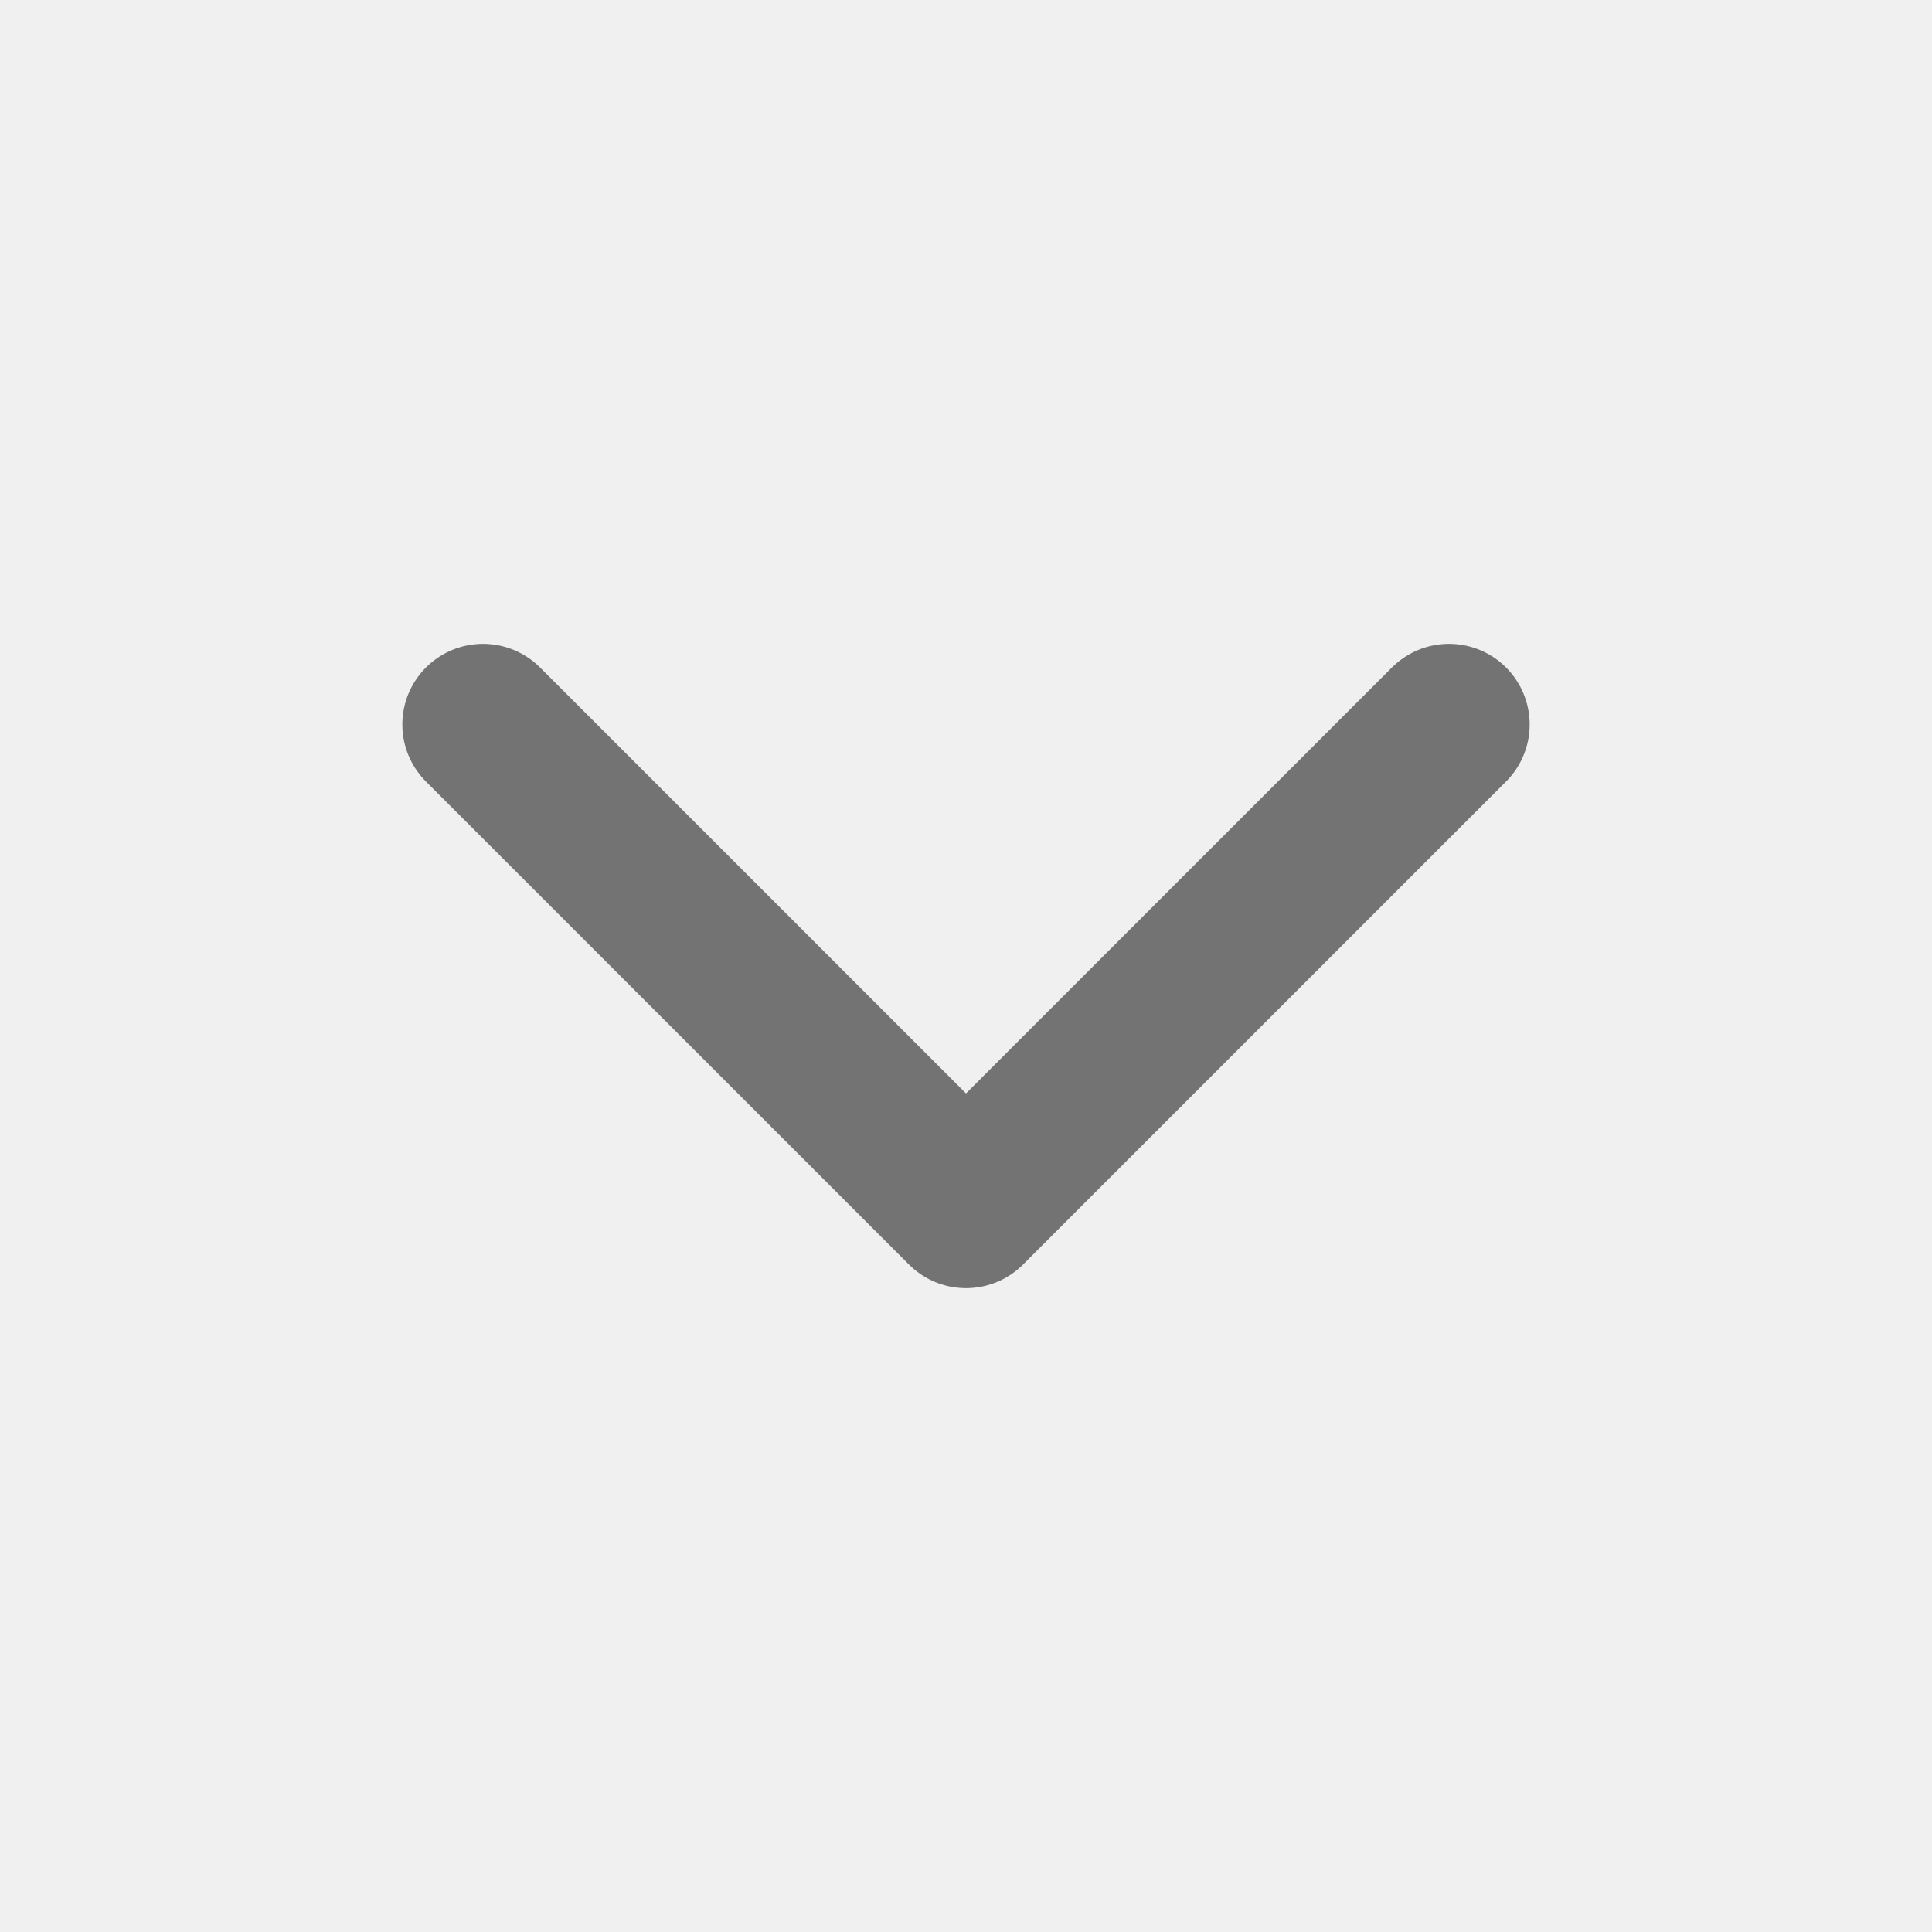
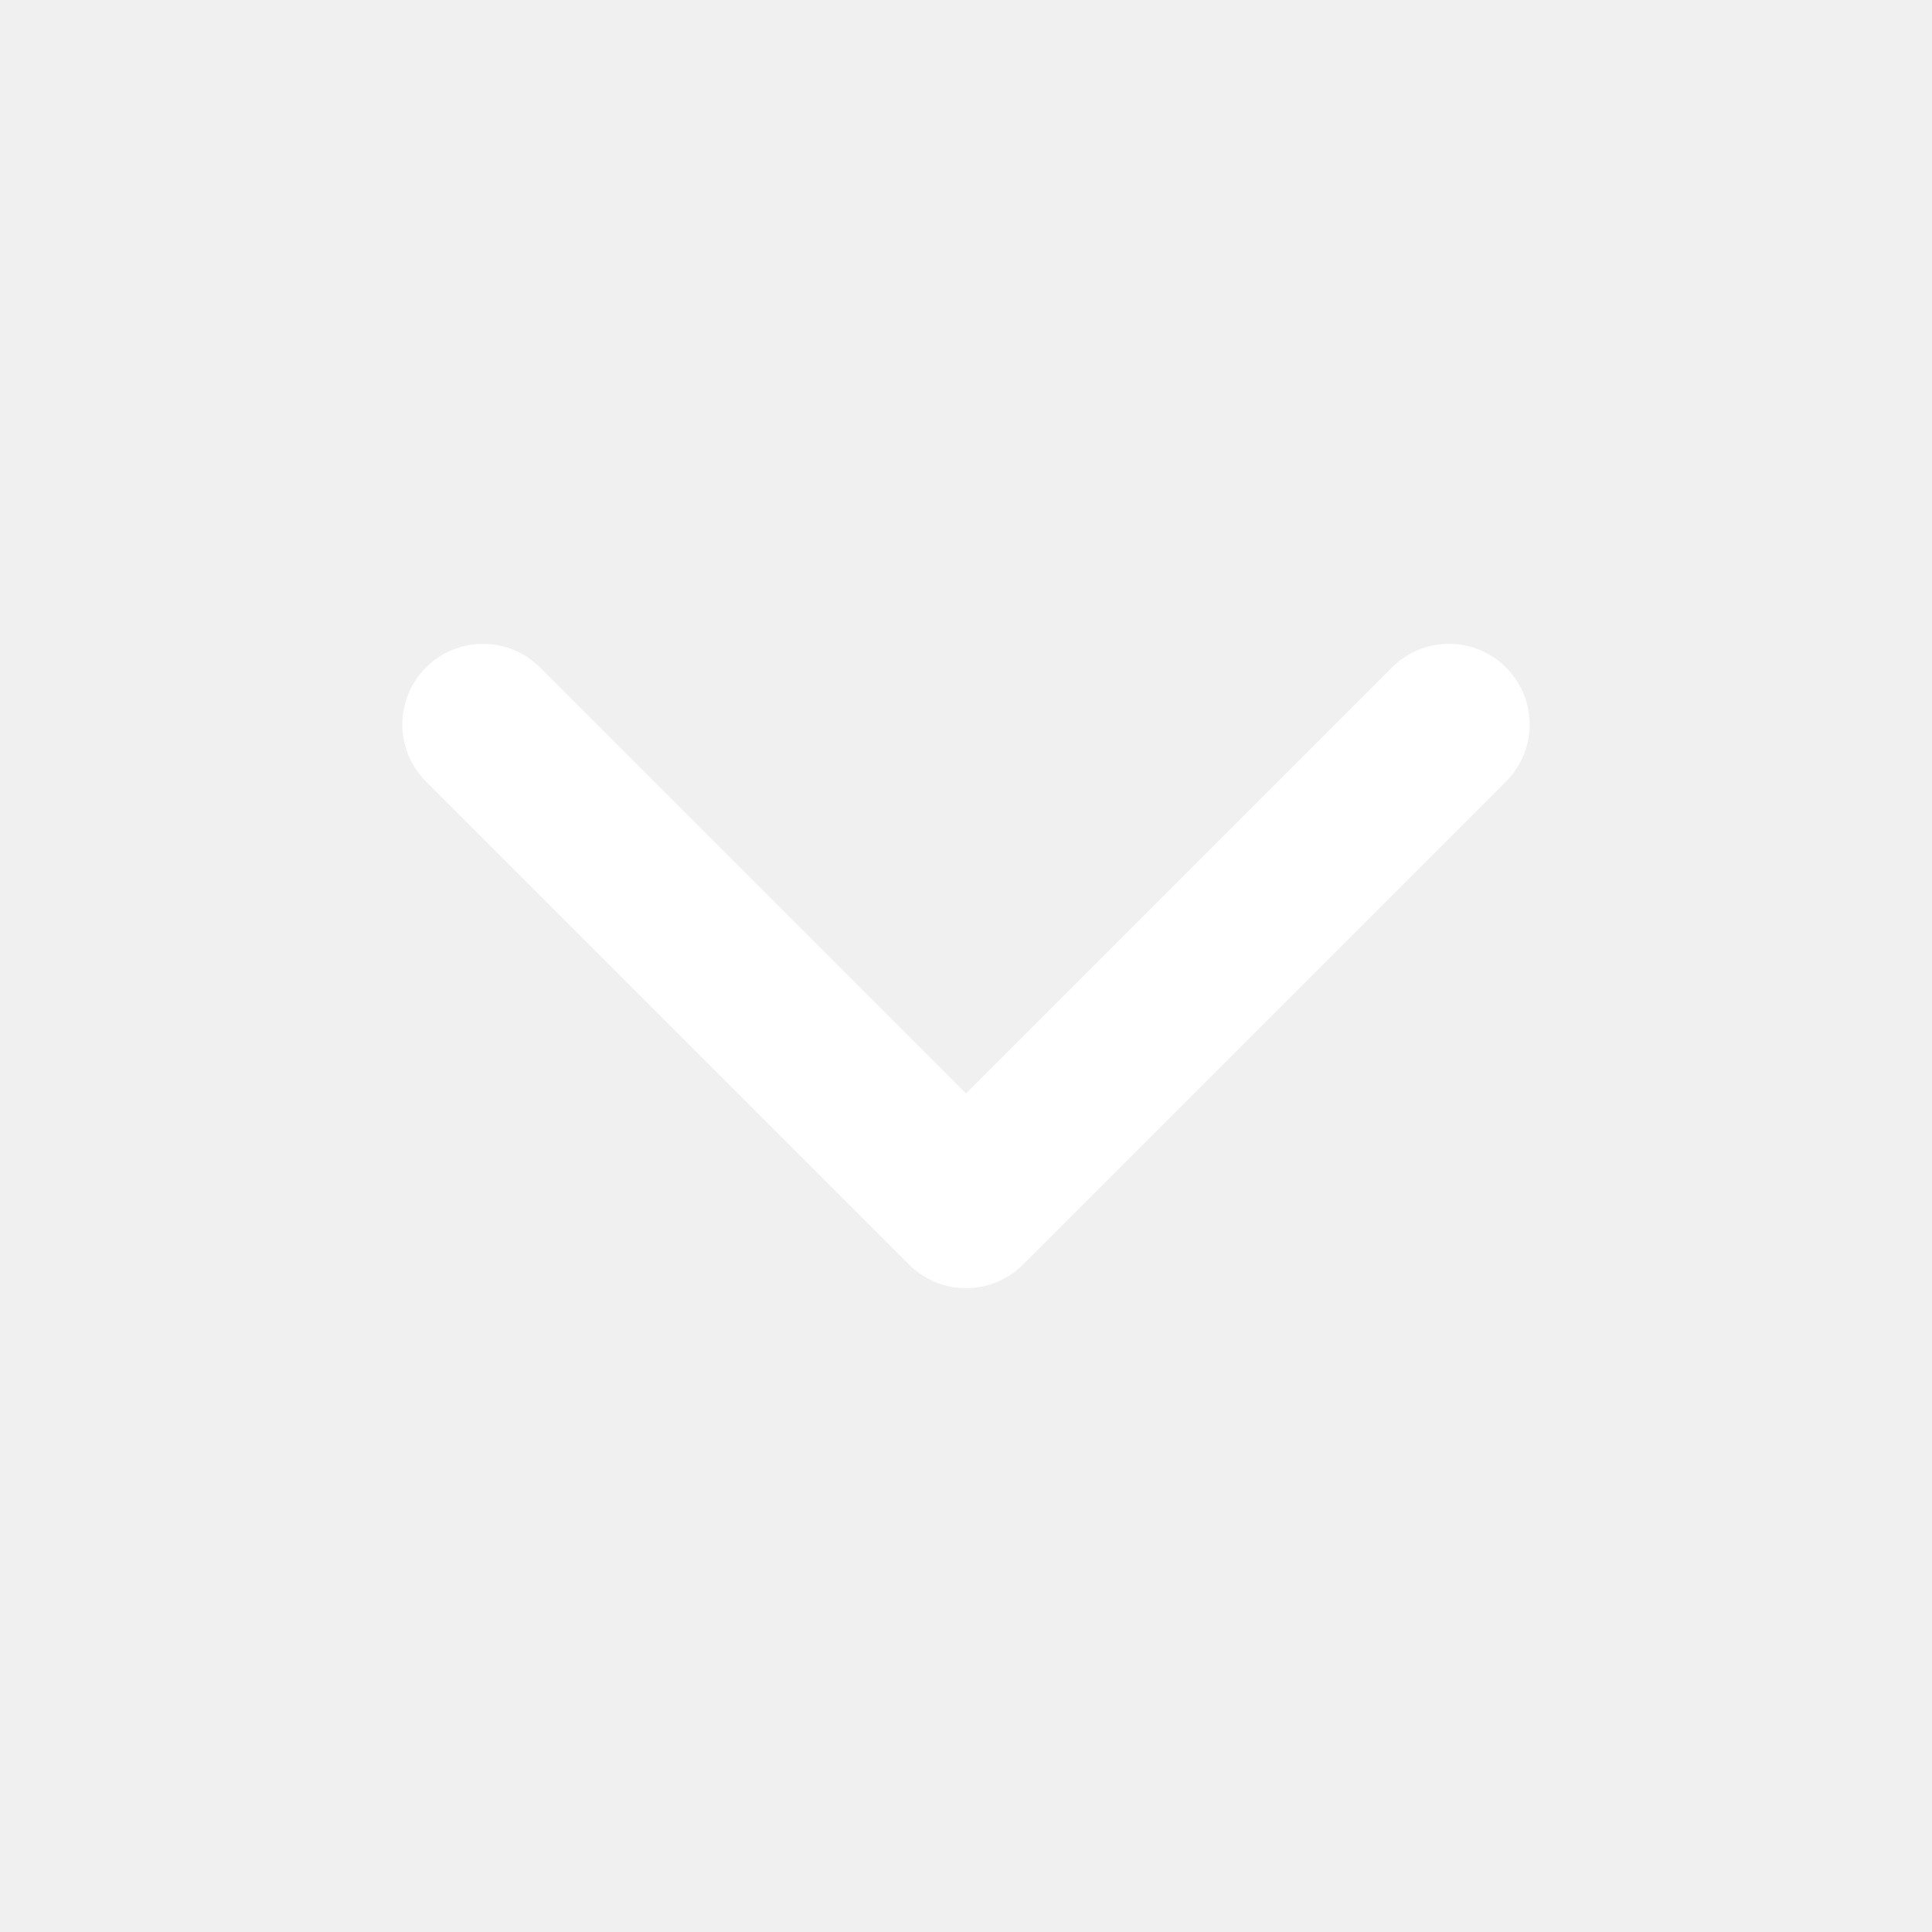
<svg xmlns="http://www.w3.org/2000/svg" width="20" height="20" viewBox="0 0 20 20" fill="none">
-   <path d="M5 7.5L10 12.5L15 7.5" stroke="#737373" stroke-width="1.67" stroke-linecap="round" stroke-linejoin="round" />
+   <path d="M5 7.5L10 12.5L15 7.5" stroke="white" stroke-width="1.67" stroke-linecap="round" stroke-linejoin="round" />
</svg>
